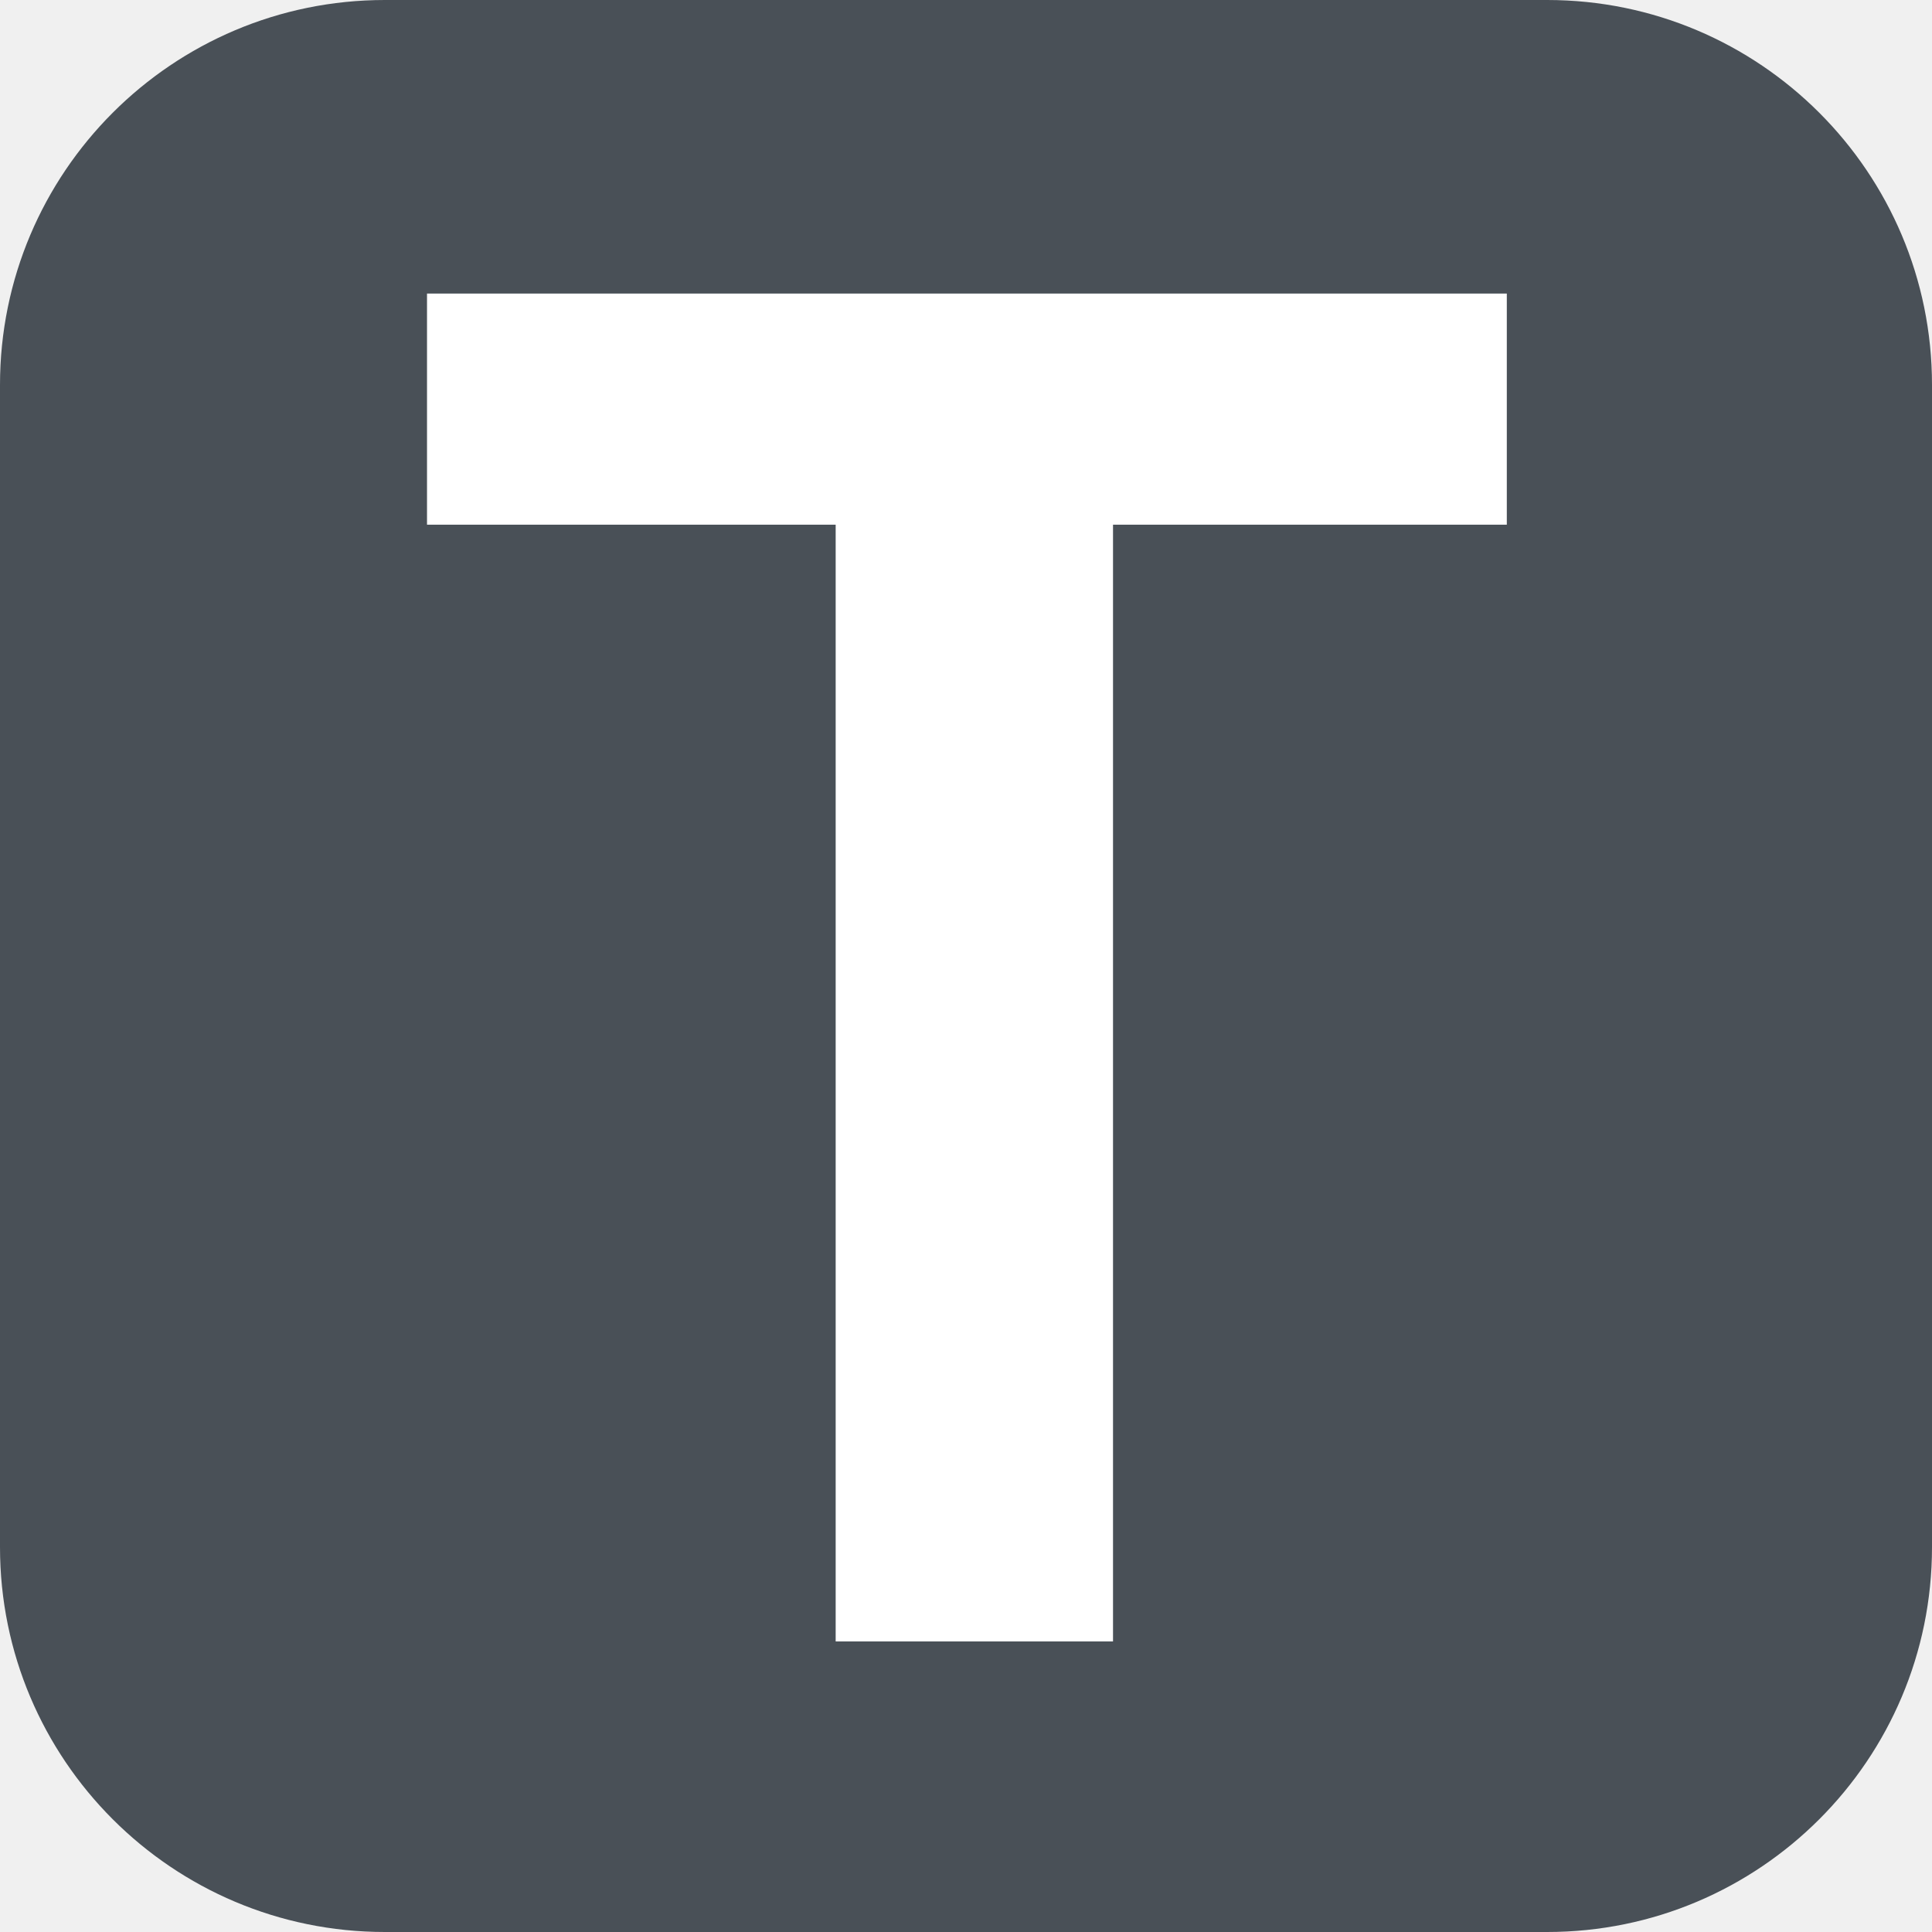
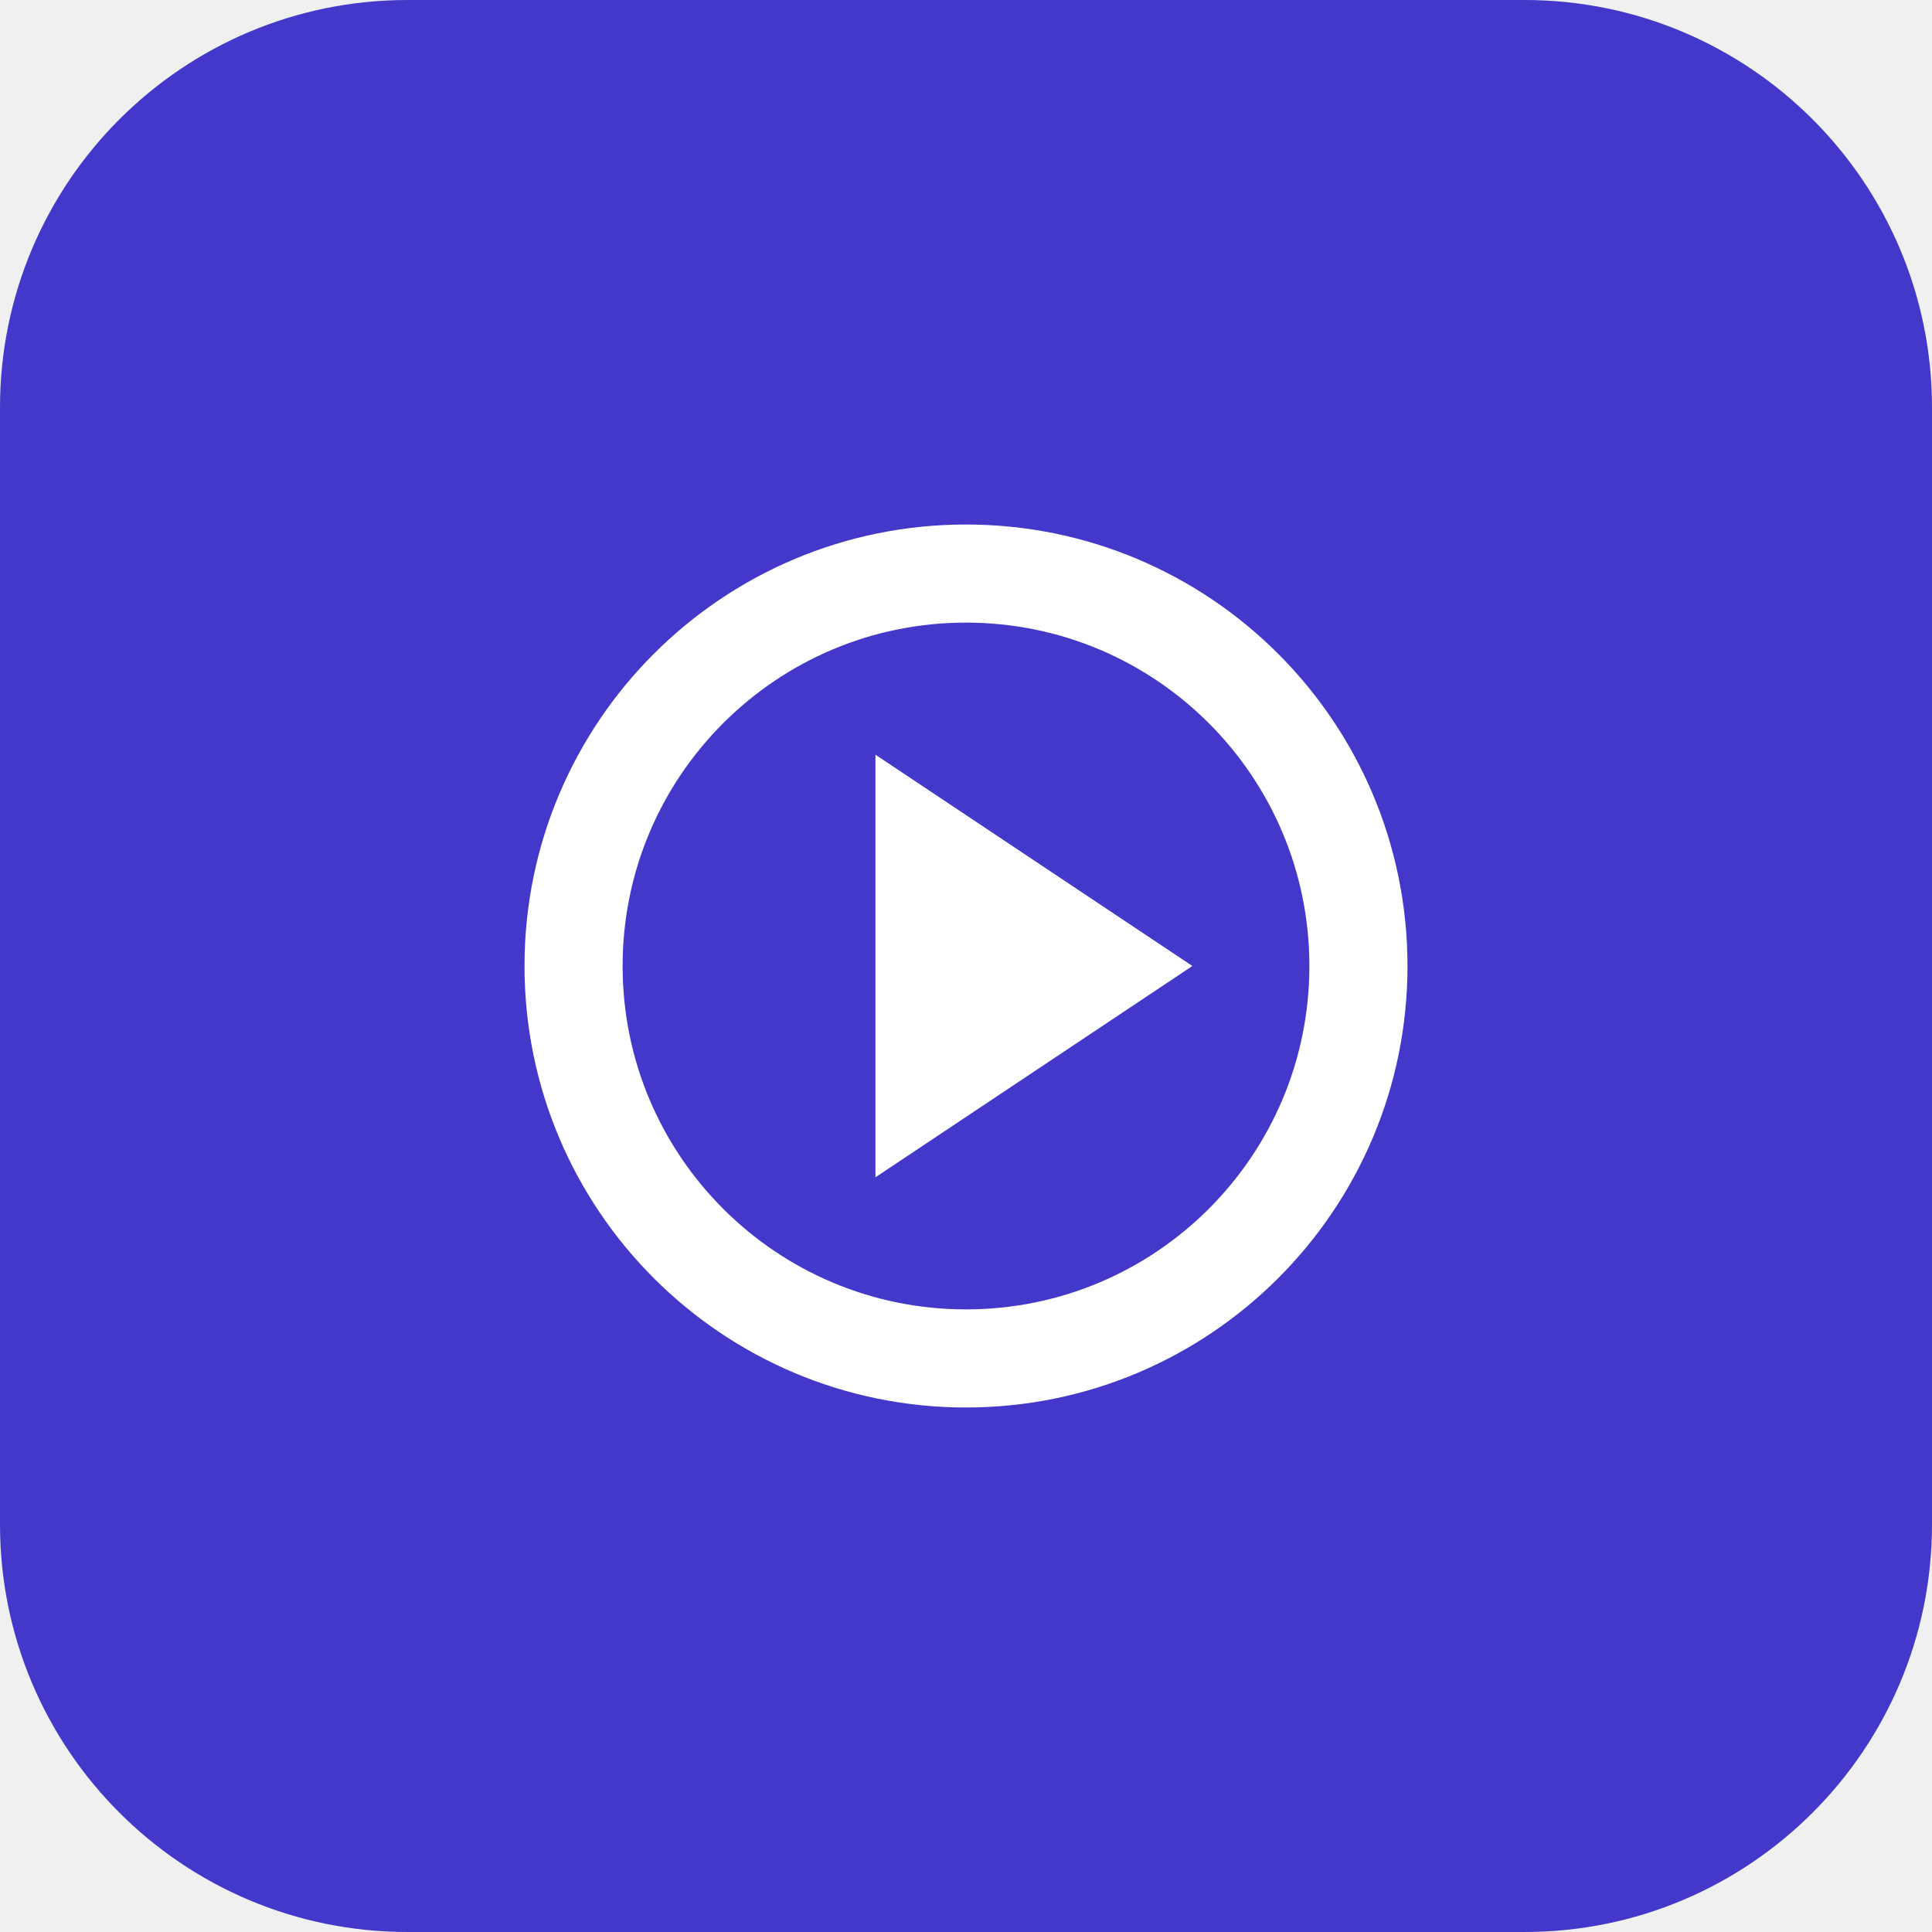
<svg xmlns="http://www.w3.org/2000/svg" viewBox="0 0 512 512">
-   <rect width="512" height="512" rx="102" fill="#495057" />
-   <text x="256" y="435" fill="#ffffff" font-family="Helvetica,Arial,sans-serif" font-size="490" font-weight="bold" text-anchor="middle">T</text>
+   <rect width="512" height="512" rx="108" fill="#4338ca" />
+   <circle cx="256" cy="256" r="104" fill="none" stroke="#fff" stroke-width="26" />
+   <path d="M232 200l84 56-84 56z" fill="#fff" />
</svg>
